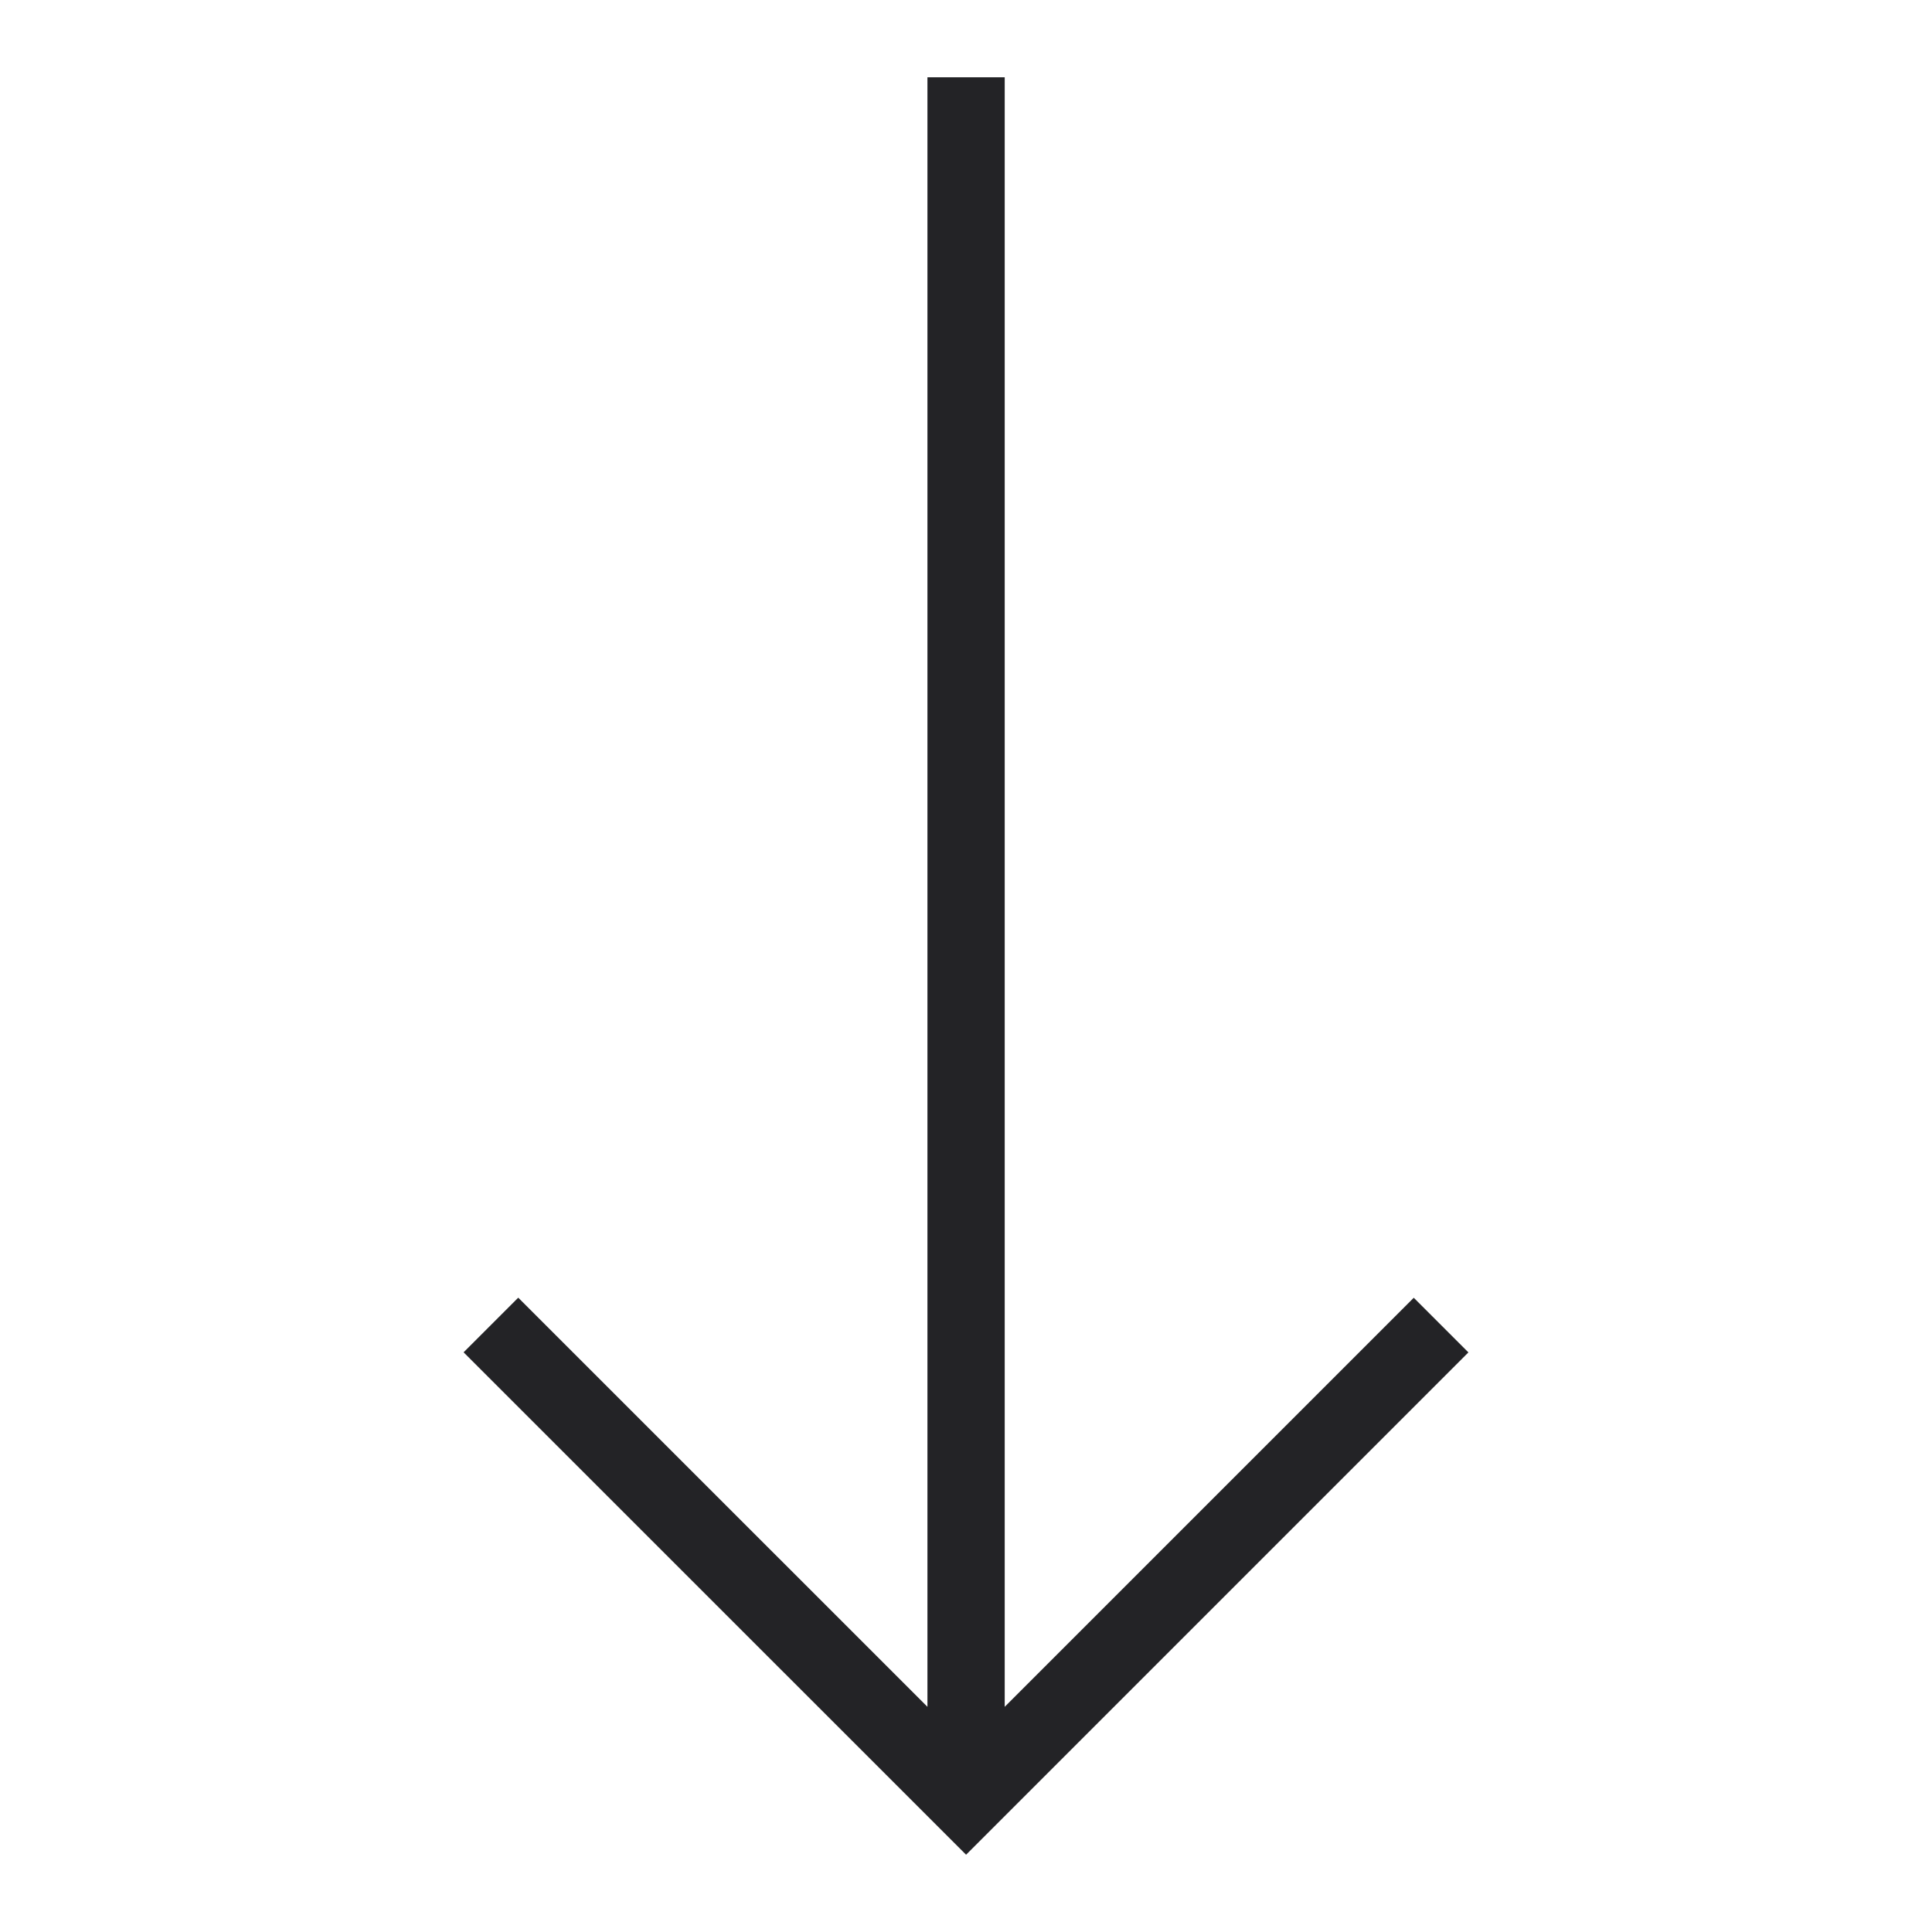
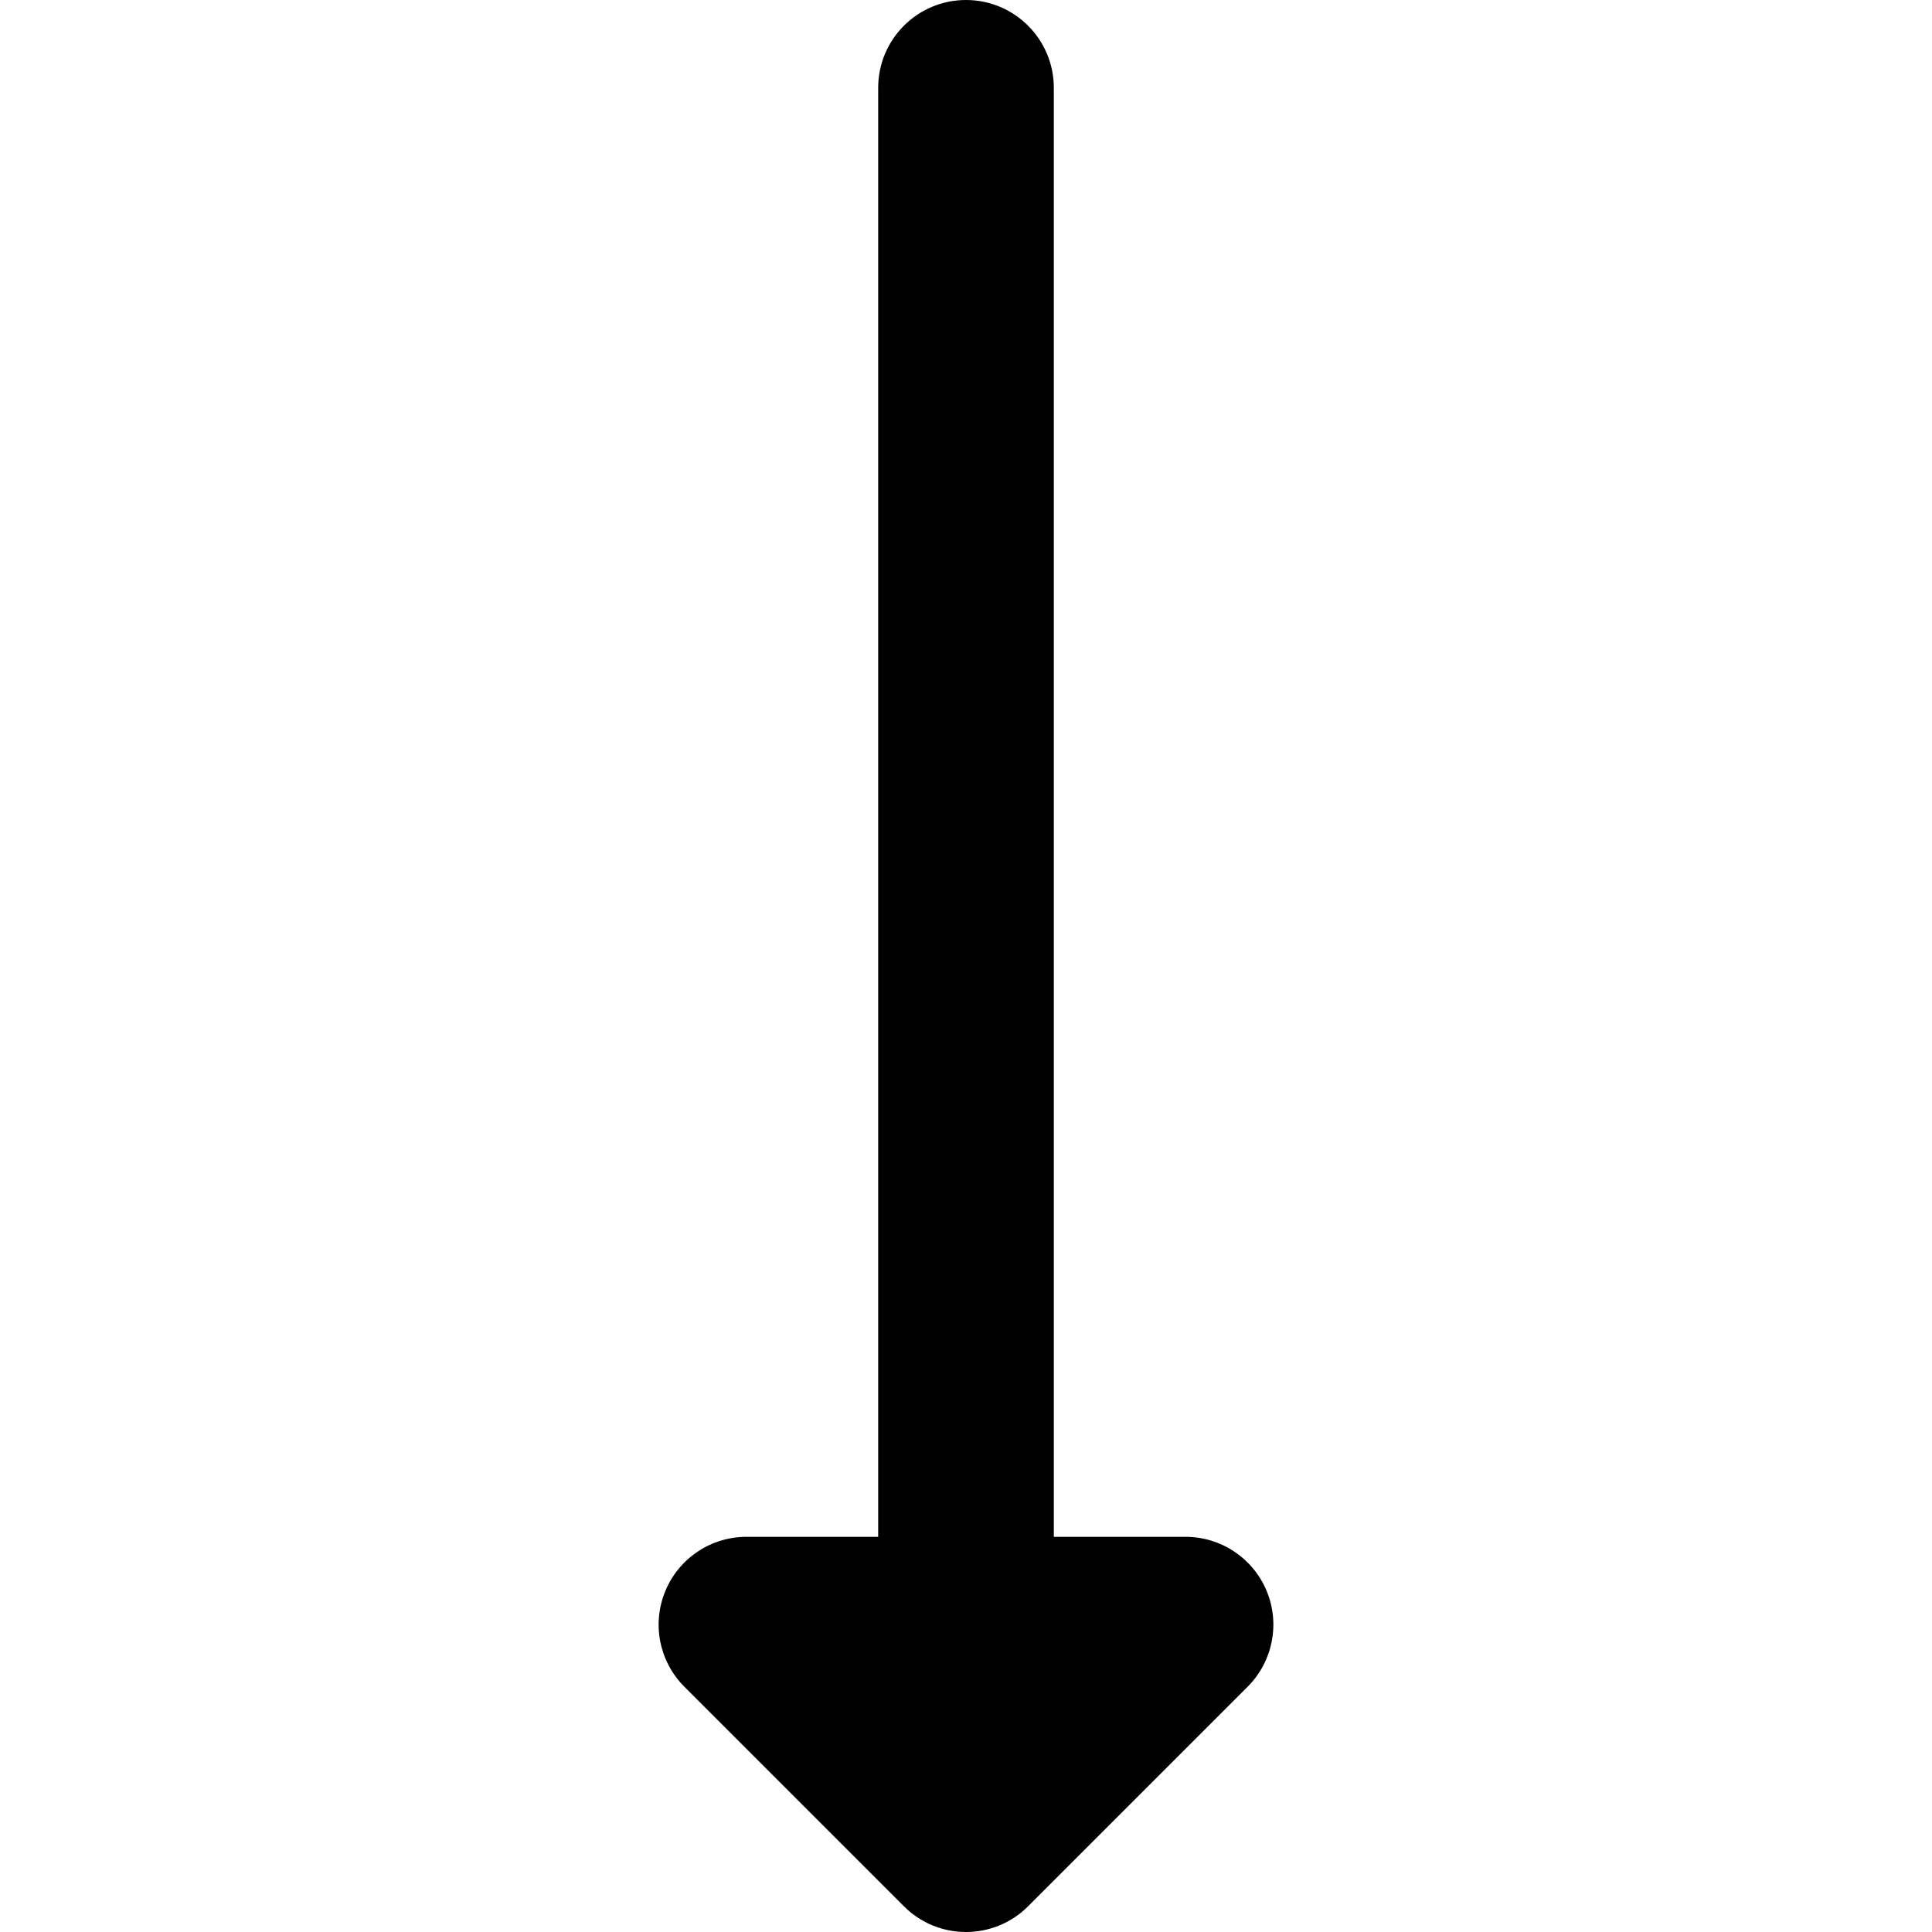
- <svg xmlns="http://www.w3.org/2000/svg" viewBox="0 0 25 25">
-   <g id="Down">
-     <polygon points="18.294 16.793 13.001 22.086 13.001 1 12.001 1 12.001 22.086 6.706 16.792 5.999 17.499 12.501 24 19.001 17.5 18.294 16.793" style="fill:#232326" />
-   </g>
+ <svg xmlns="http://www.w3.org/2000/svg" fill="#000000" height="800px" width="800px" version="1.1" id="Layer_1" viewBox="0 0 330 330" xml:space="preserve">
+   <path id="XMLID_24_" d="M216.358,271.76c-2.322-5.605-7.792-9.26-13.858-9.26H180V15c0-8.284-6.716-15-15-15  c-8.284,0-15,6.716-15,15v247.5h-22.5c-6.067,0-11.537,3.655-13.858,9.26c-2.321,5.605-1.038,12.057,3.252,16.347l37.5,37.5  C157.322,328.536,161.161,330,165,330s7.678-1.464,10.607-4.394l37.5-37.5C217.396,283.816,218.68,277.365,216.358,271.76z" />
</svg>
